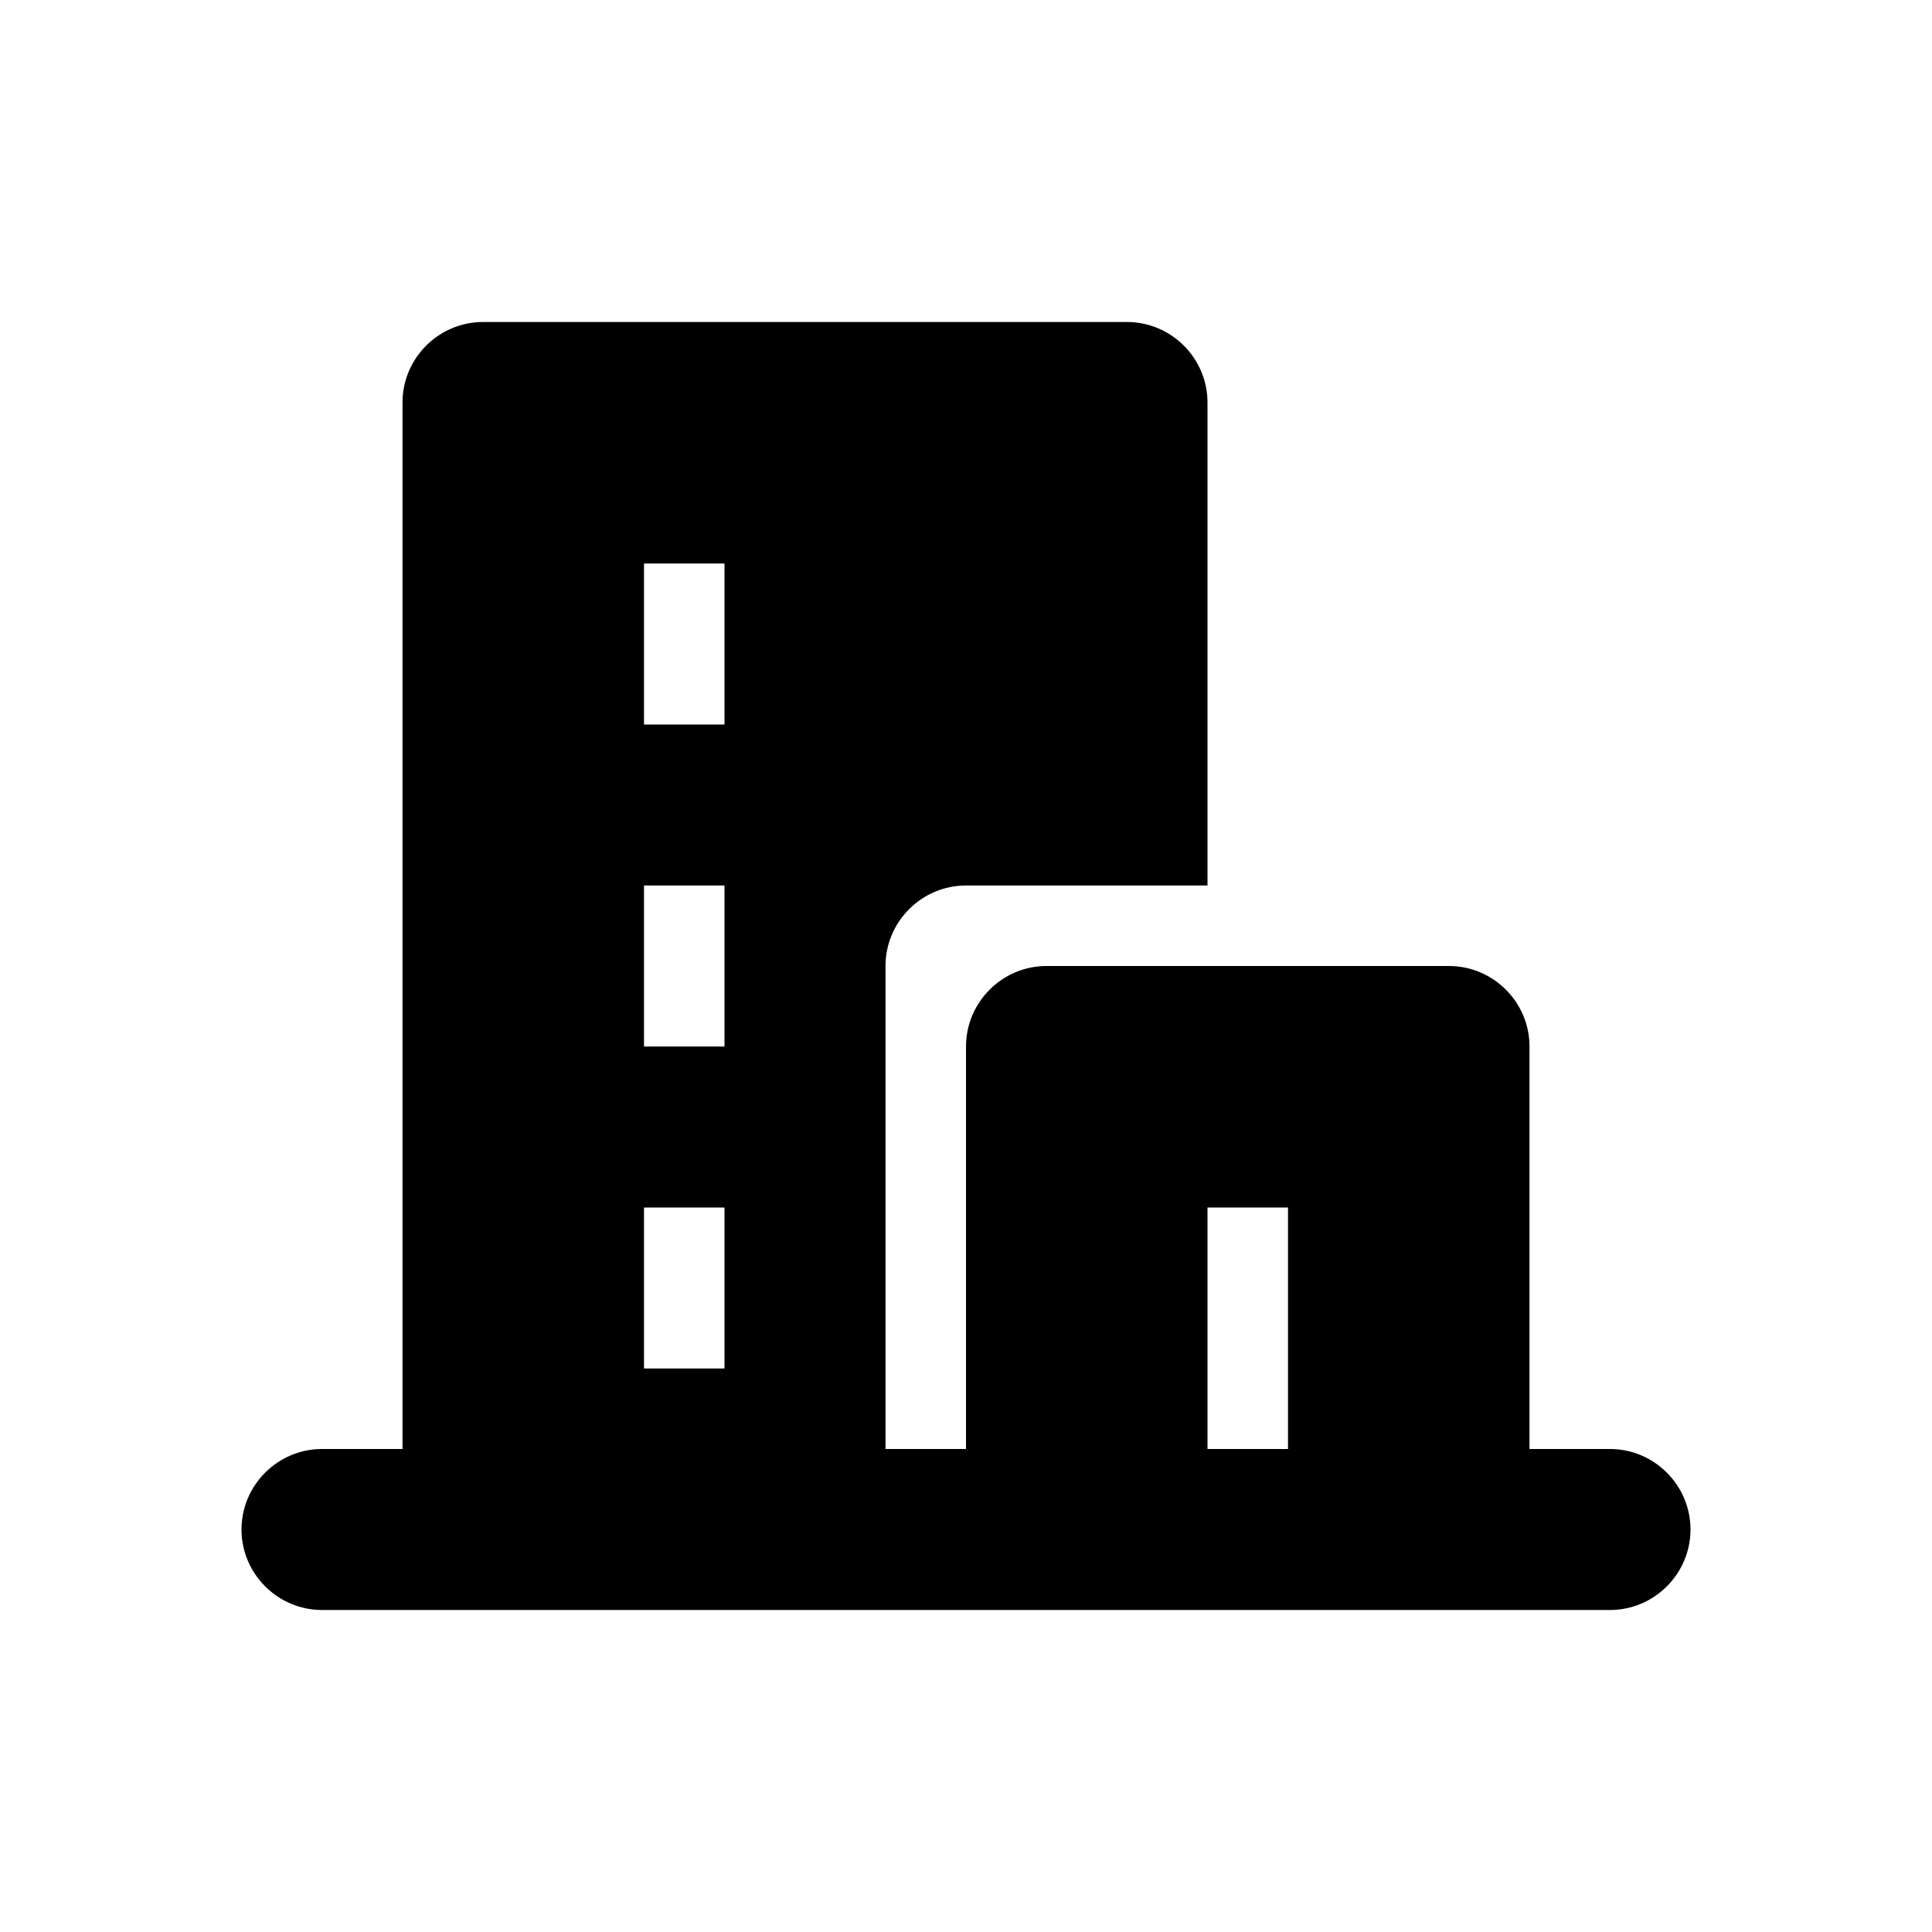
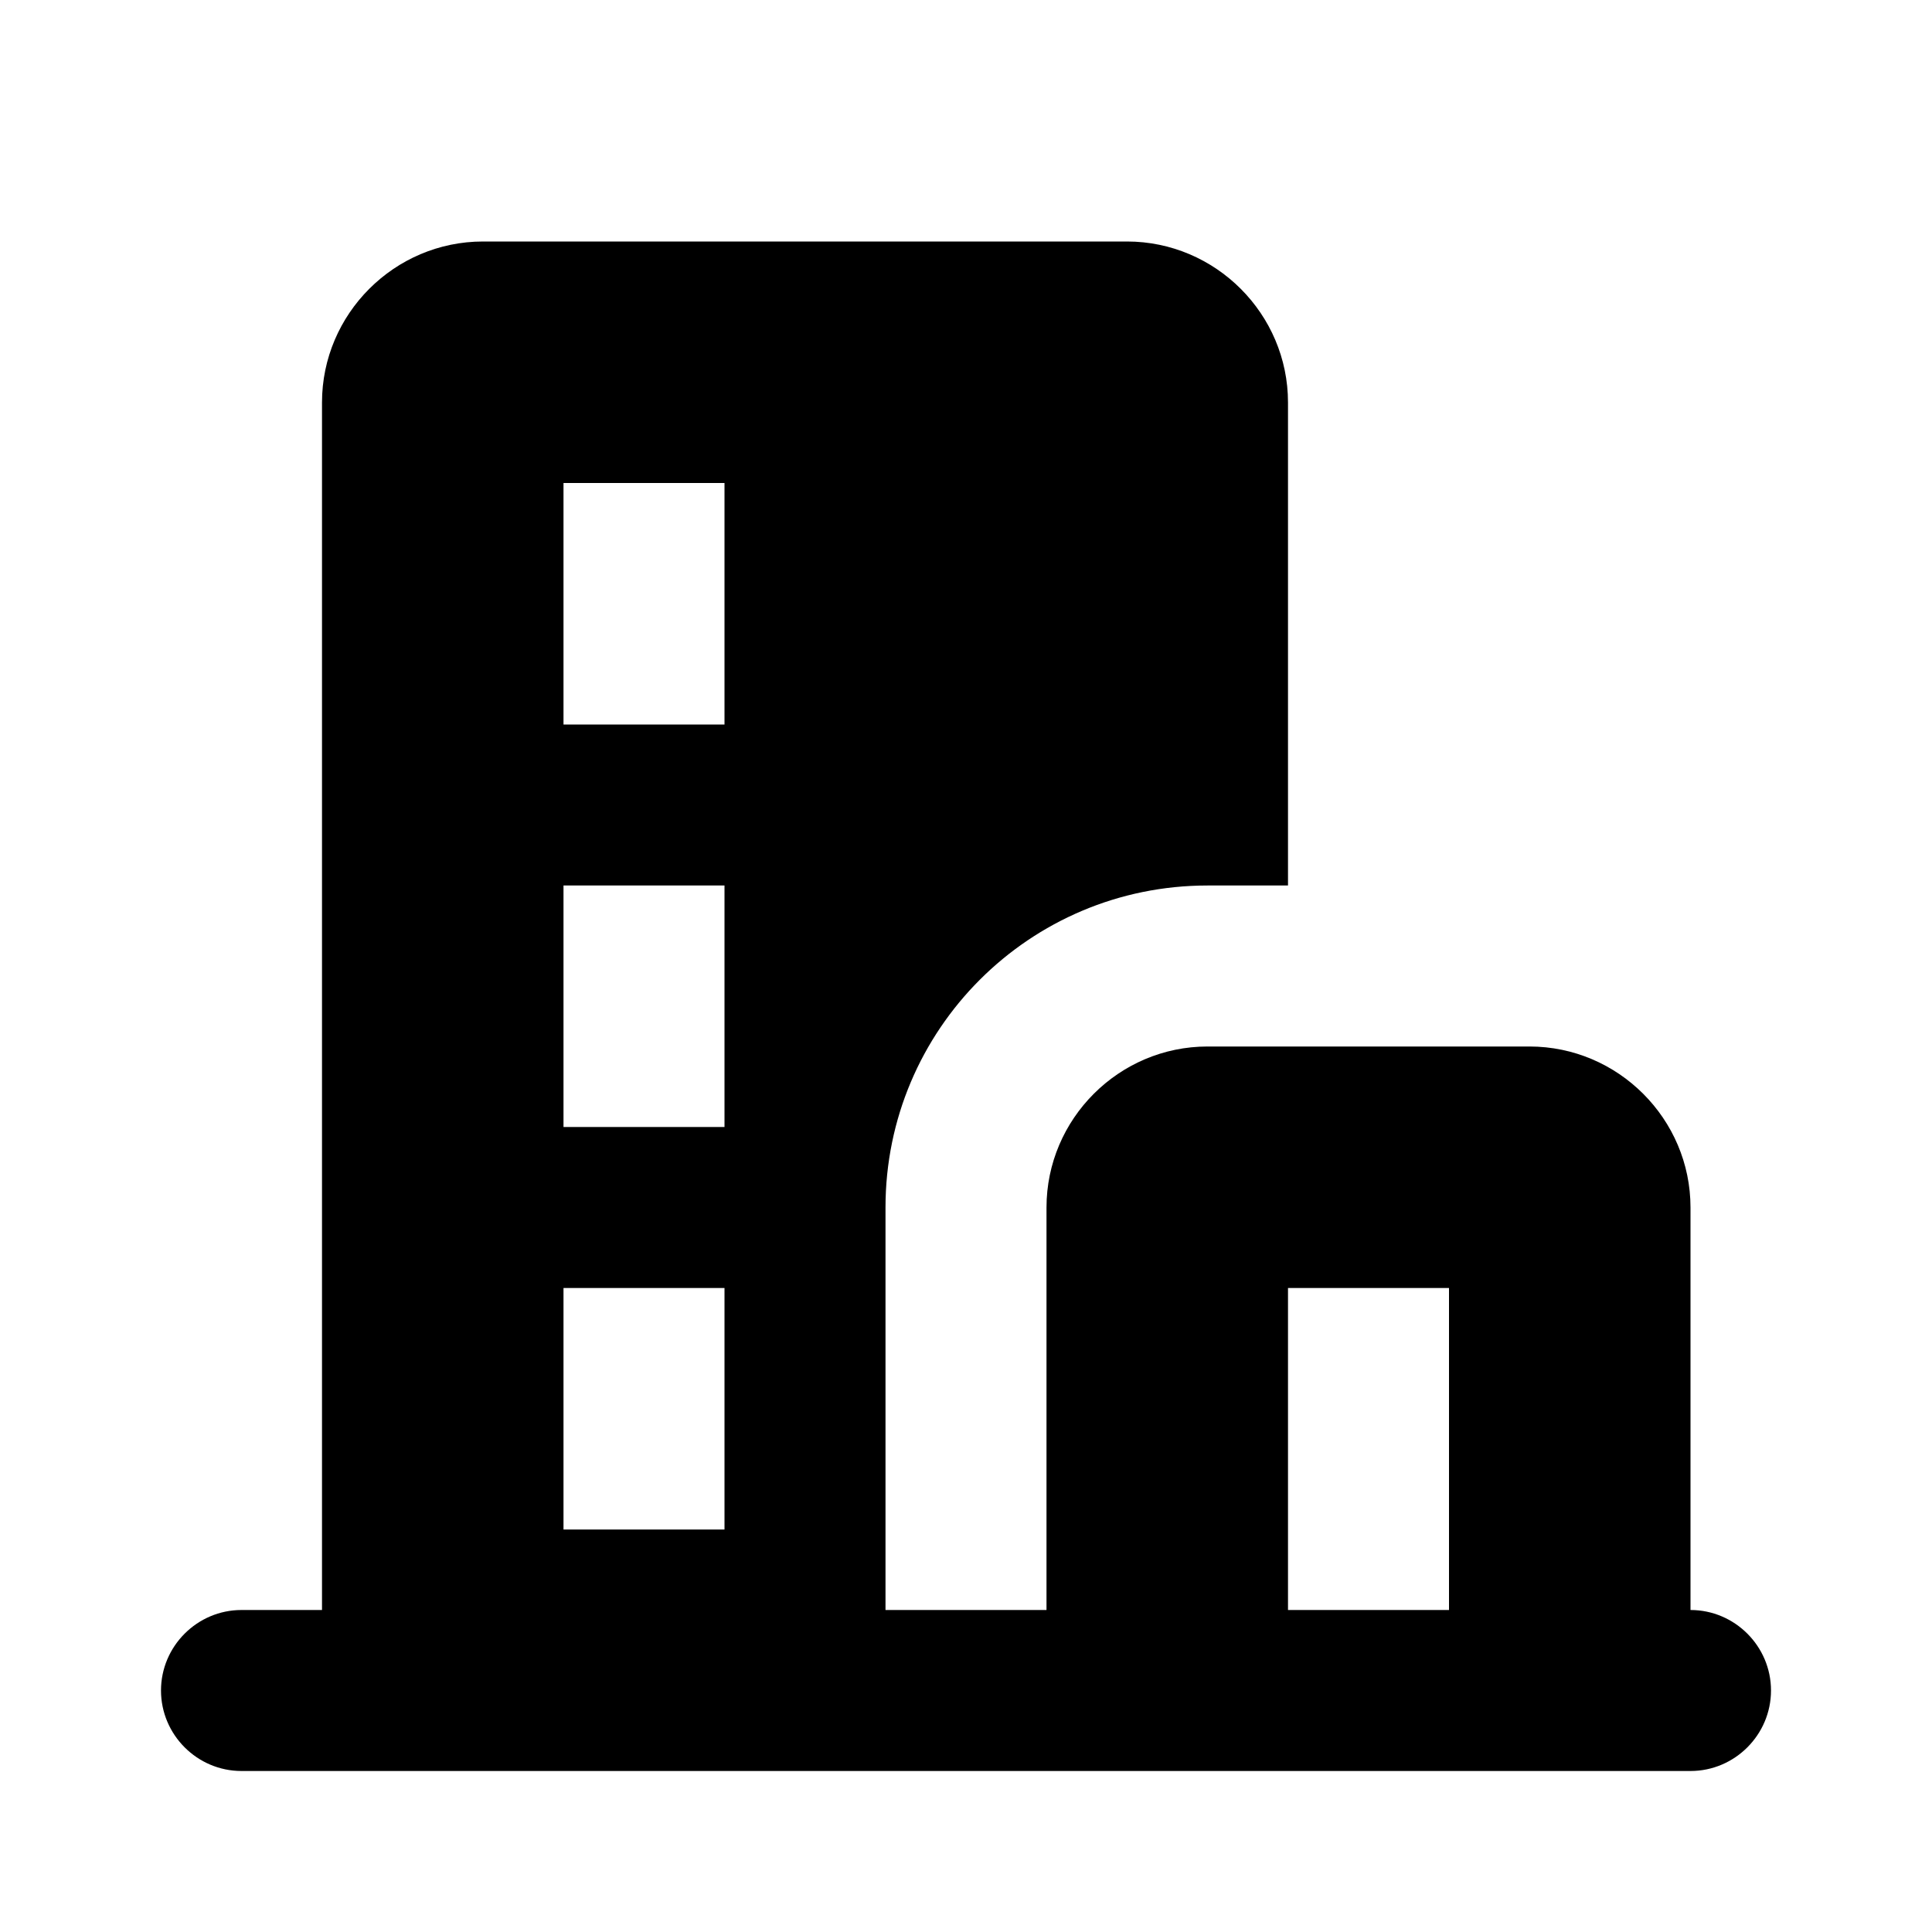
<svg xmlns="http://www.w3.org/2000/svg" width="24" height="24" fill="currentColor" viewBox="0 0 24 24">
-   <path d="m20,18h-1v-5c0-.55-.45-1-1-1h-5c-.55,0-1,.45-1,1v5h-1v-6c0-.55.45-1,1-1h3v-6c0-.55-.45-1-1-1H6c-.55,0-1,.45-1,1v13h-1c-.55,0-1,.45-1,1s.45,1,1,1h16c.55,0,1-.45,1-1s-.45-1-1-1ZM8,7h1v2h-1v-2Zm0,4h1v2h-1v-2Zm0,4h1v2h-1v-2Zm7,3v-3h1v3h-1Z" />
+   <path d="M21 20v-5c0-1.1-.9-2-2-2h-4c-1.1 0-2 .9-2 2v5h-2v-5c0-2.21 1.79-4 4-4h1V5c0-1.1-.9-2-2-2H6c-1.1 0-2 .9-2 2v15H3c-.55 0-1 .45-1 1s.45 1 1 1h18c.55 0 1-.45 1-1s-.45-1-1-1ZM9 19H7v-3h2v3Zm0-5H7v-3h2v3Zm0-5H7V6h2v3Zm9 11h-2v-4h2v4Z" />
</svg>
